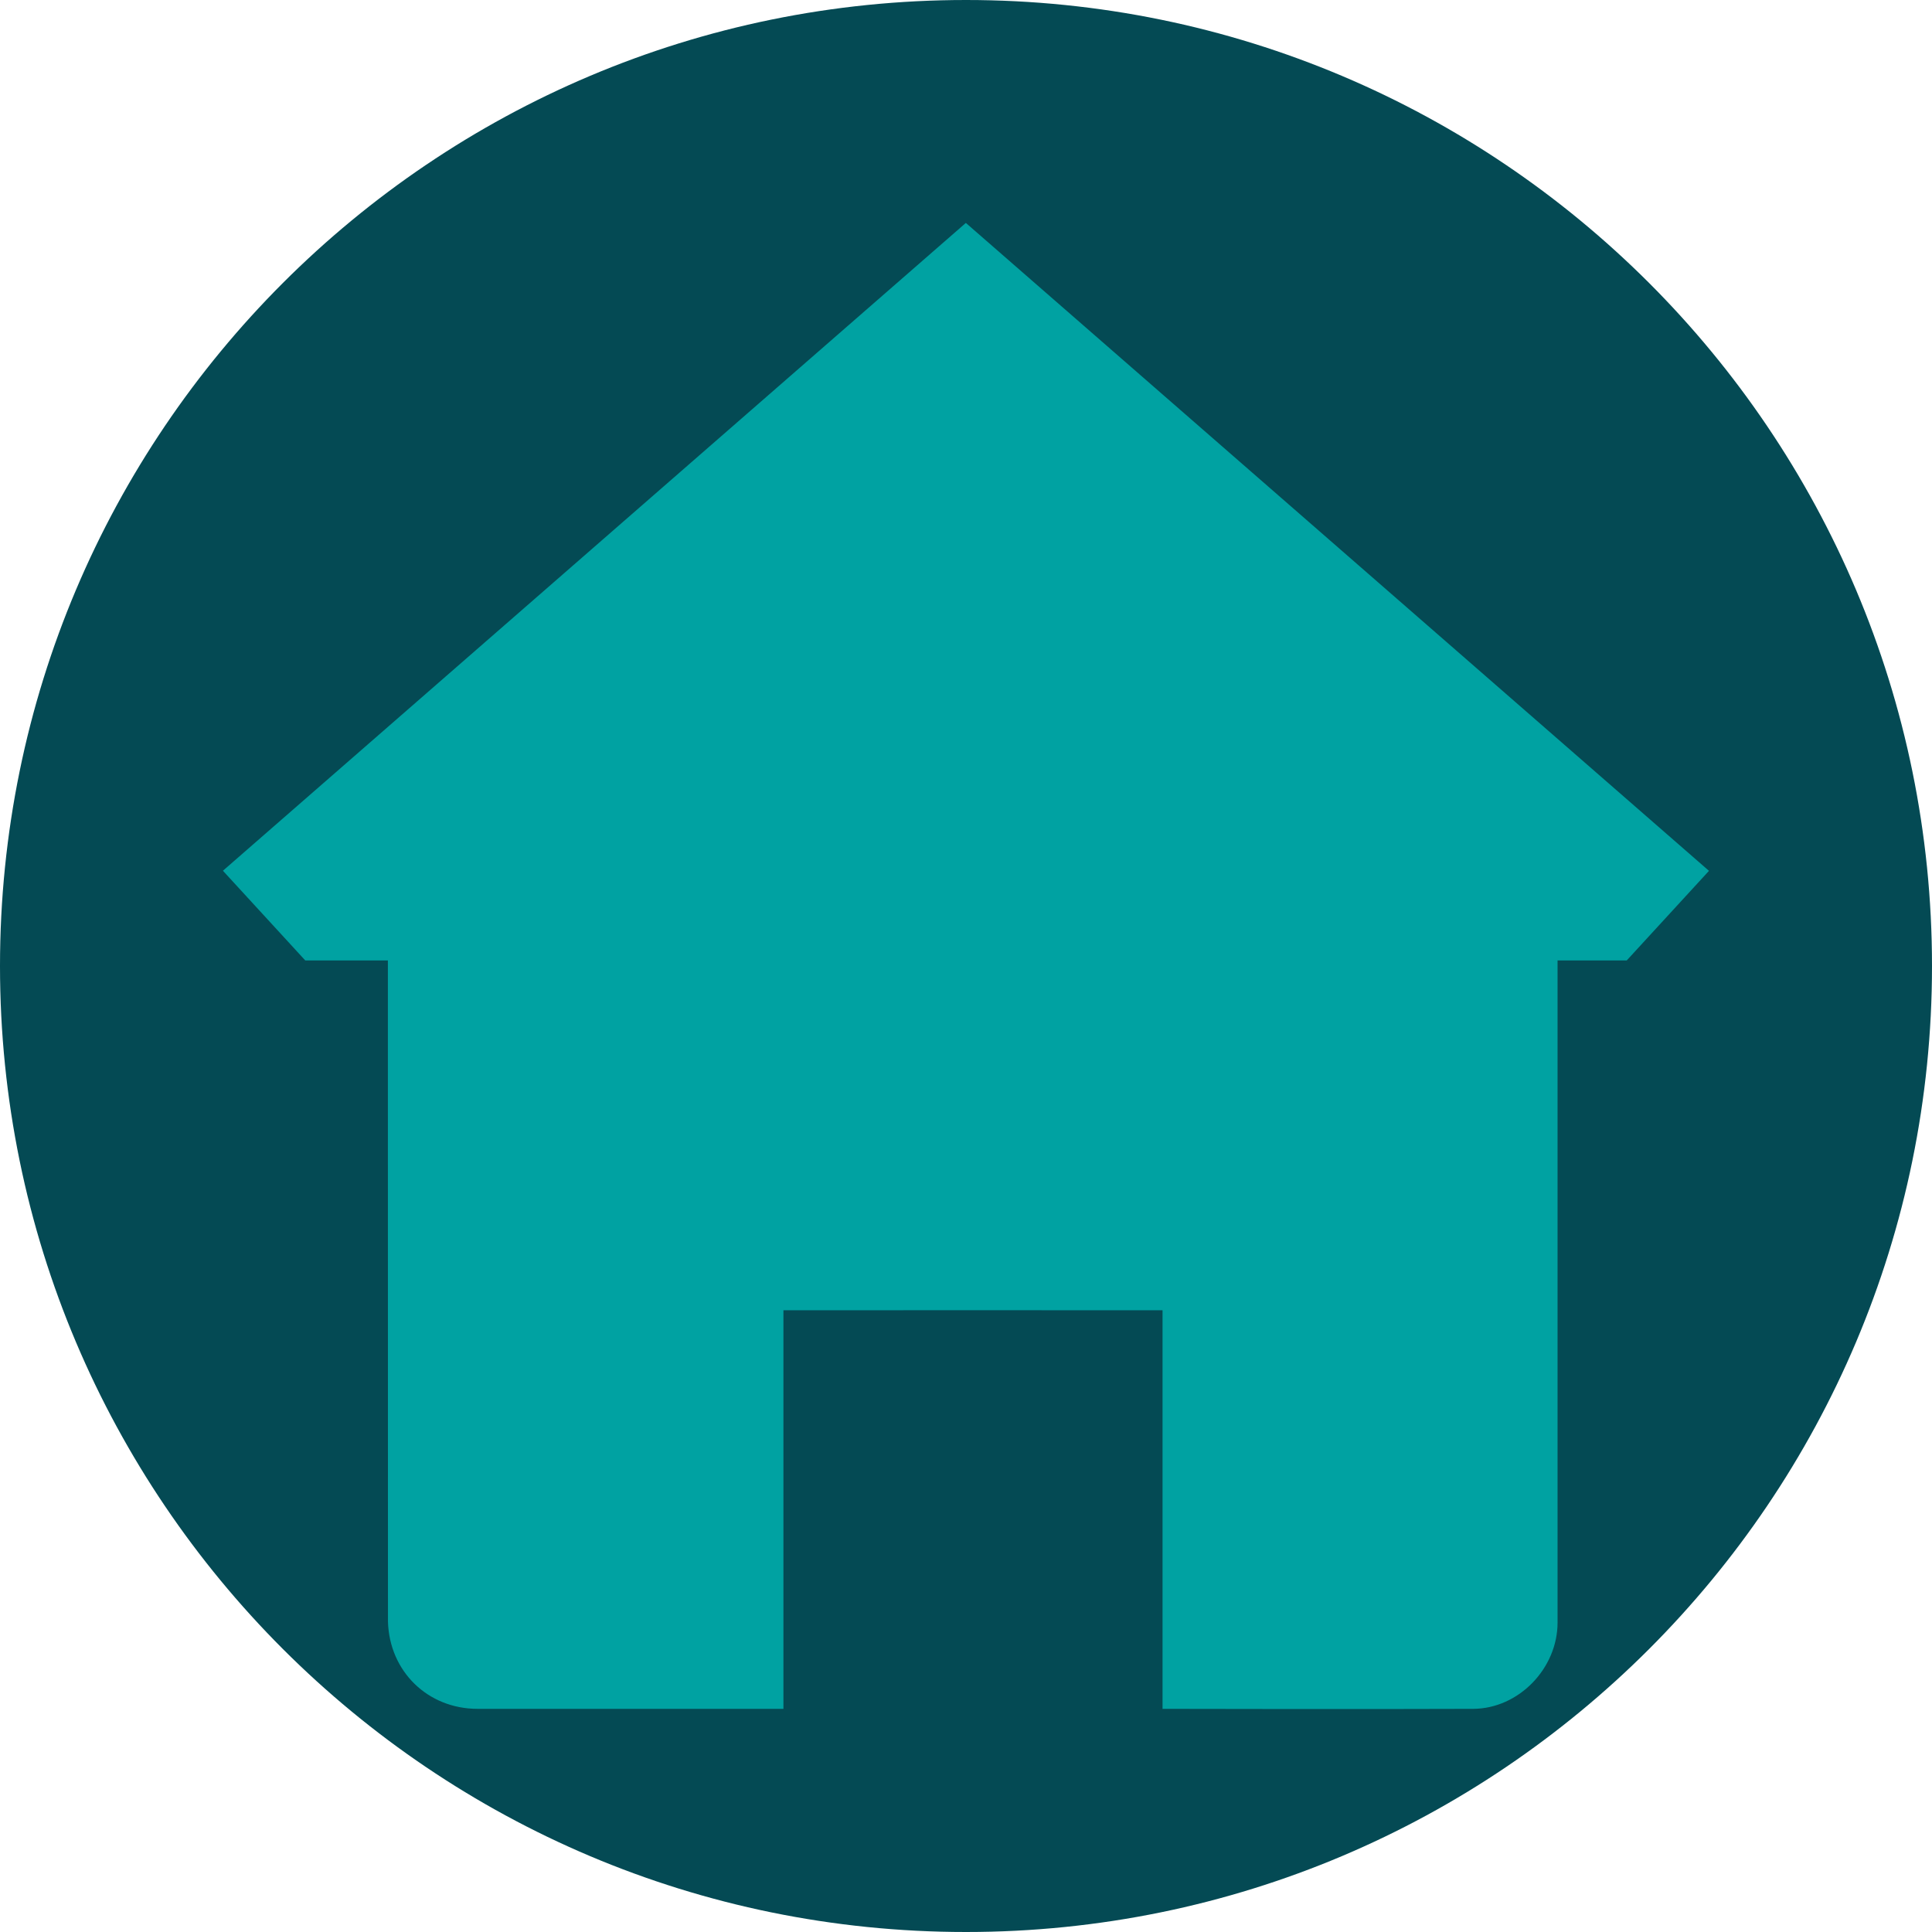
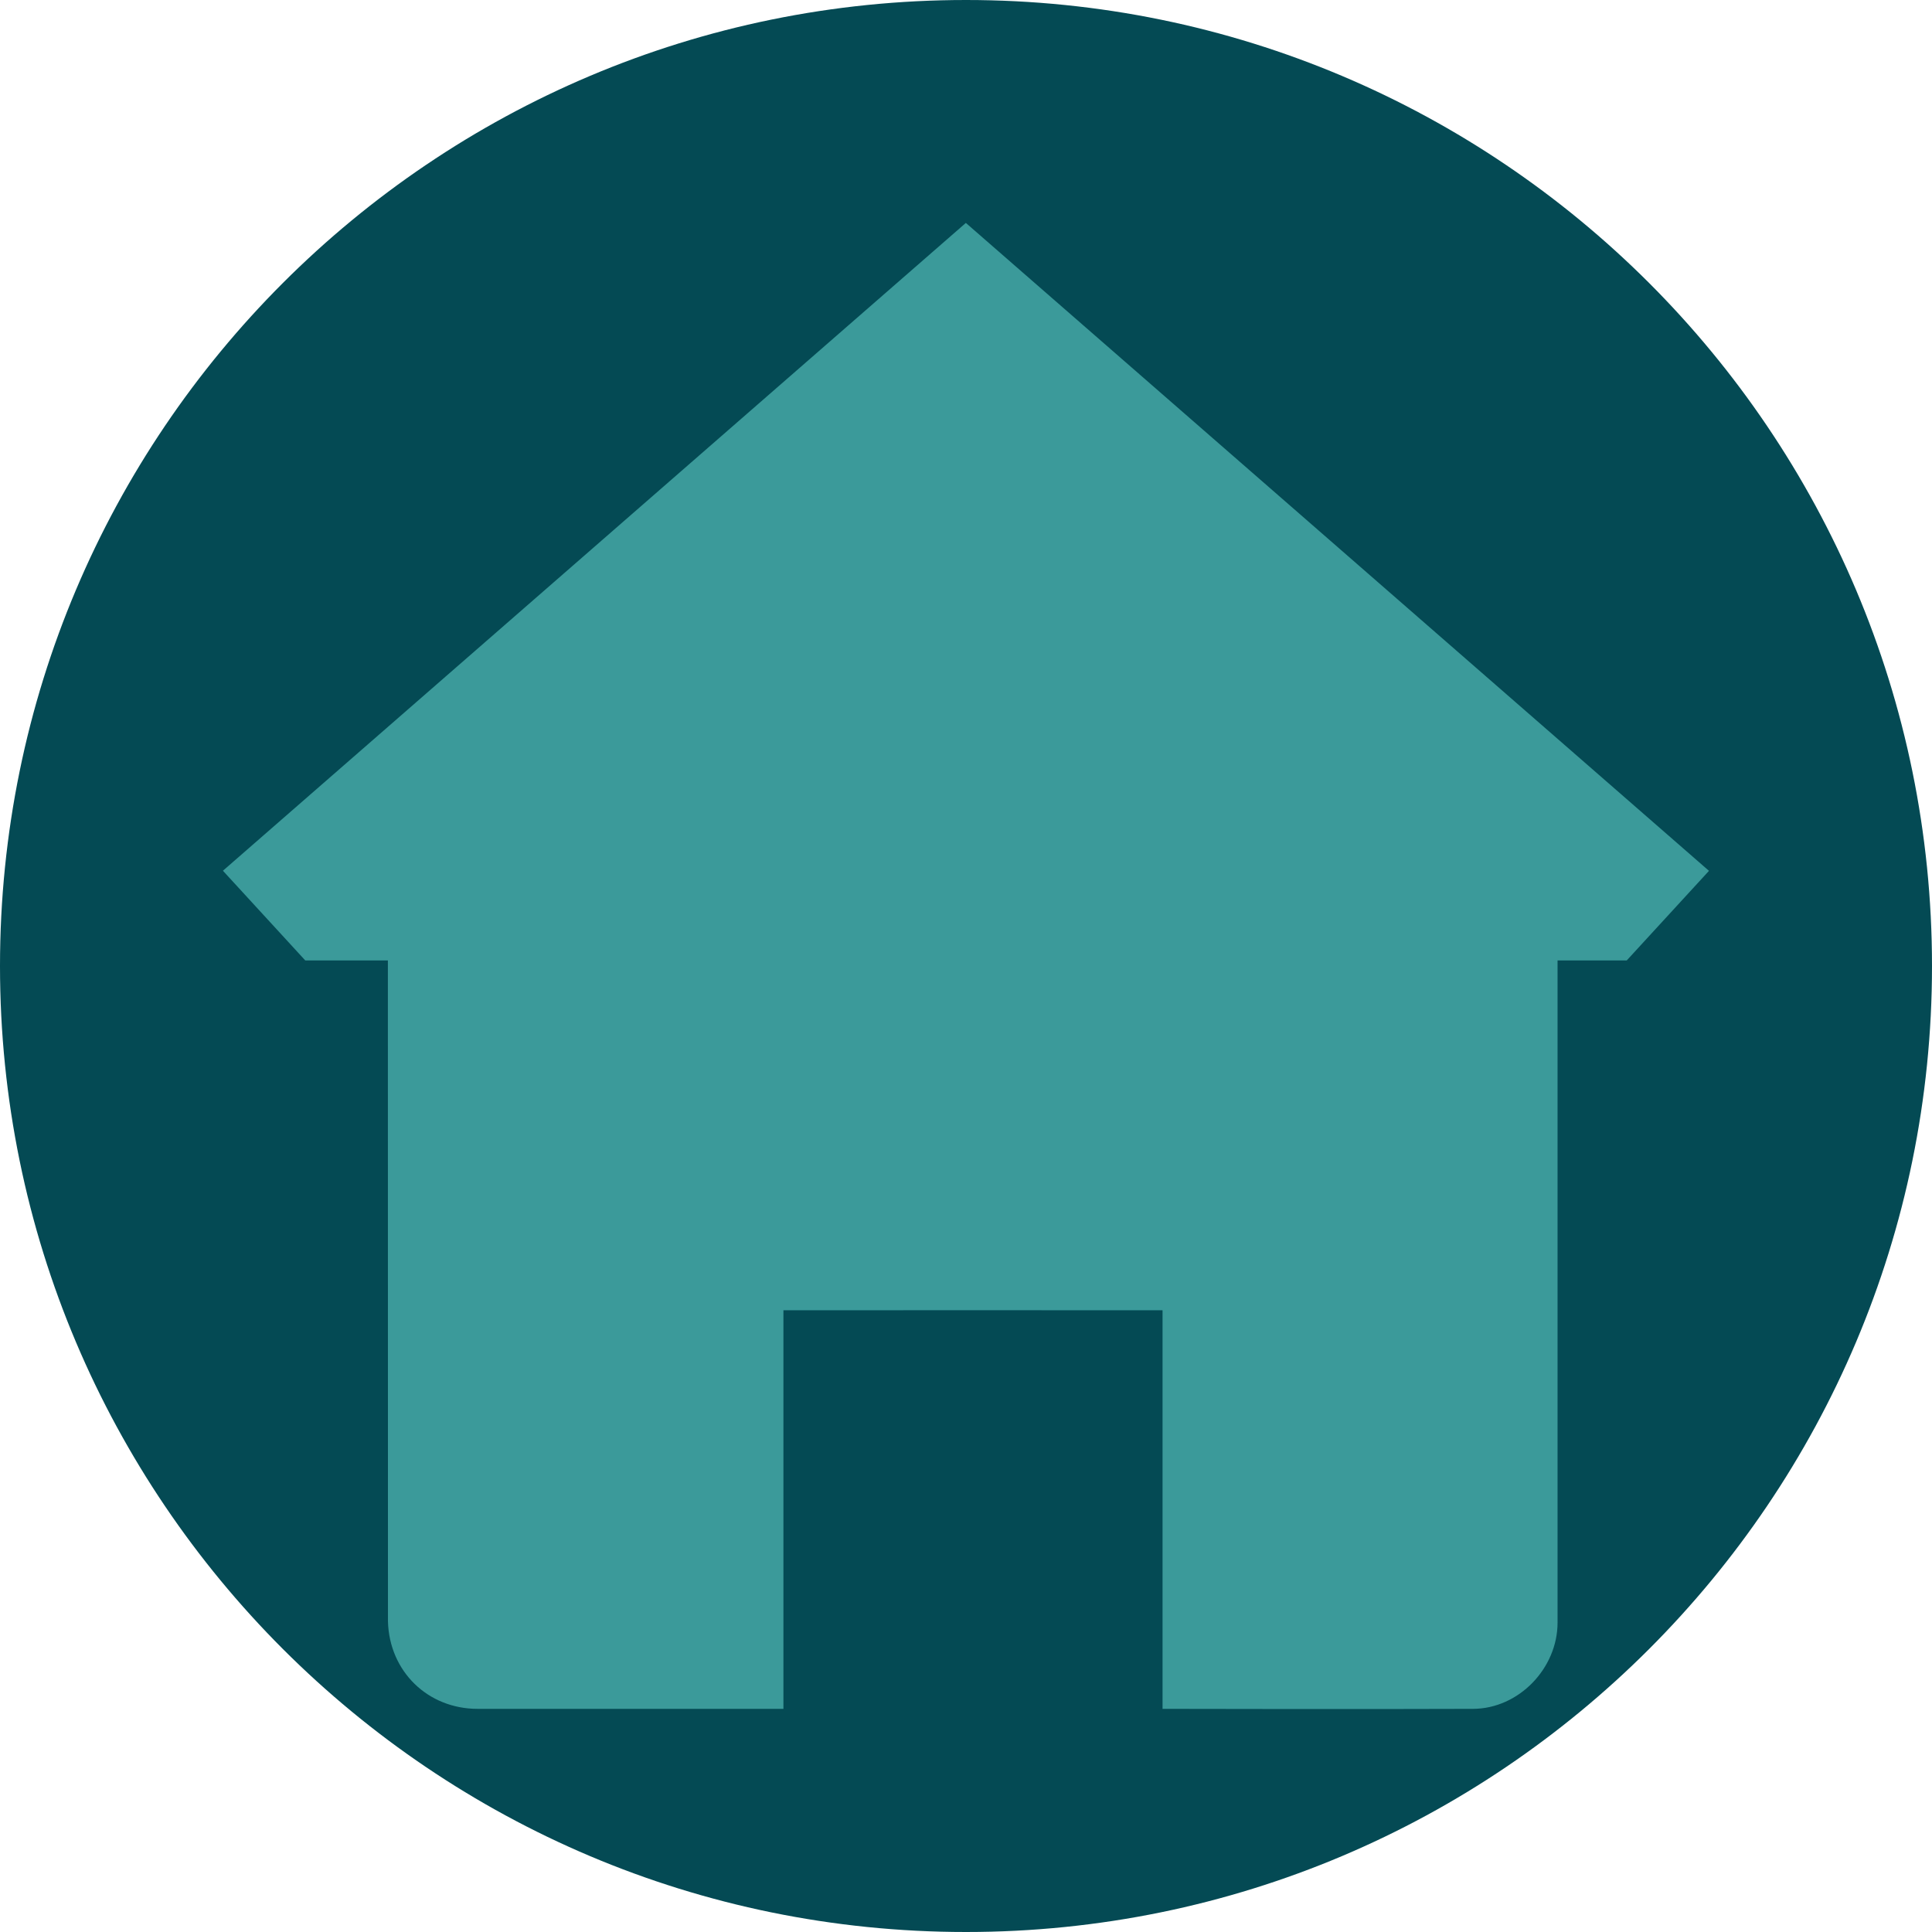
<svg xmlns="http://www.w3.org/2000/svg" width="26" height="26" viewBox="0 0 26 26" fill="none">
  <circle cx="13" cy="13" r="13" fill="#044A54" />
-   <path d="M22.997 11.718C19.66 8.809 16.33 5.905 12.998 3C9.664 5.908 6.333 8.812 3 11.718C3.374 12.126 3.738 12.523 4.108 12.925H5.22V13.75C5.22 13.75 5.22 21.798 5.221 21.822C5.24 22.494 5.757 22.997 6.428 22.997C7.771 22.997 10.543 22.997 10.543 22.997V17.633C10.543 17.633 15.611 17.631 15.645 17.633V22.997C15.645 22.997 18.446 23.003 19.825 22.997C20.44 22.994 20.961 22.451 20.961 21.836C20.961 19.138 20.961 13.75 20.961 13.75V12.925H21.892C22.262 12.522 22.629 12.123 23 11.718H22.997Z" fill="#00A2A2" />
+   <path d="M22.997 11.718C19.66 8.809 16.33 5.905 12.998 3C9.664 5.908 6.333 8.812 3 11.718C3.374 12.126 3.738 12.523 4.108 12.925H5.22V13.75C5.22 13.75 5.22 21.798 5.221 21.822C5.24 22.494 5.757 22.997 6.428 22.997C7.771 22.997 10.543 22.997 10.543 22.997V17.633C10.543 17.633 15.611 17.631 15.645 17.633V22.997C15.645 22.997 18.446 23.003 19.825 22.997C20.44 22.994 20.961 22.451 20.961 21.836C20.961 19.138 20.961 13.75 20.961 13.75V12.925H21.892C22.262 12.522 22.629 12.123 23 11.718H22.997Z" fill="#3B9A9A" />
</svg>
